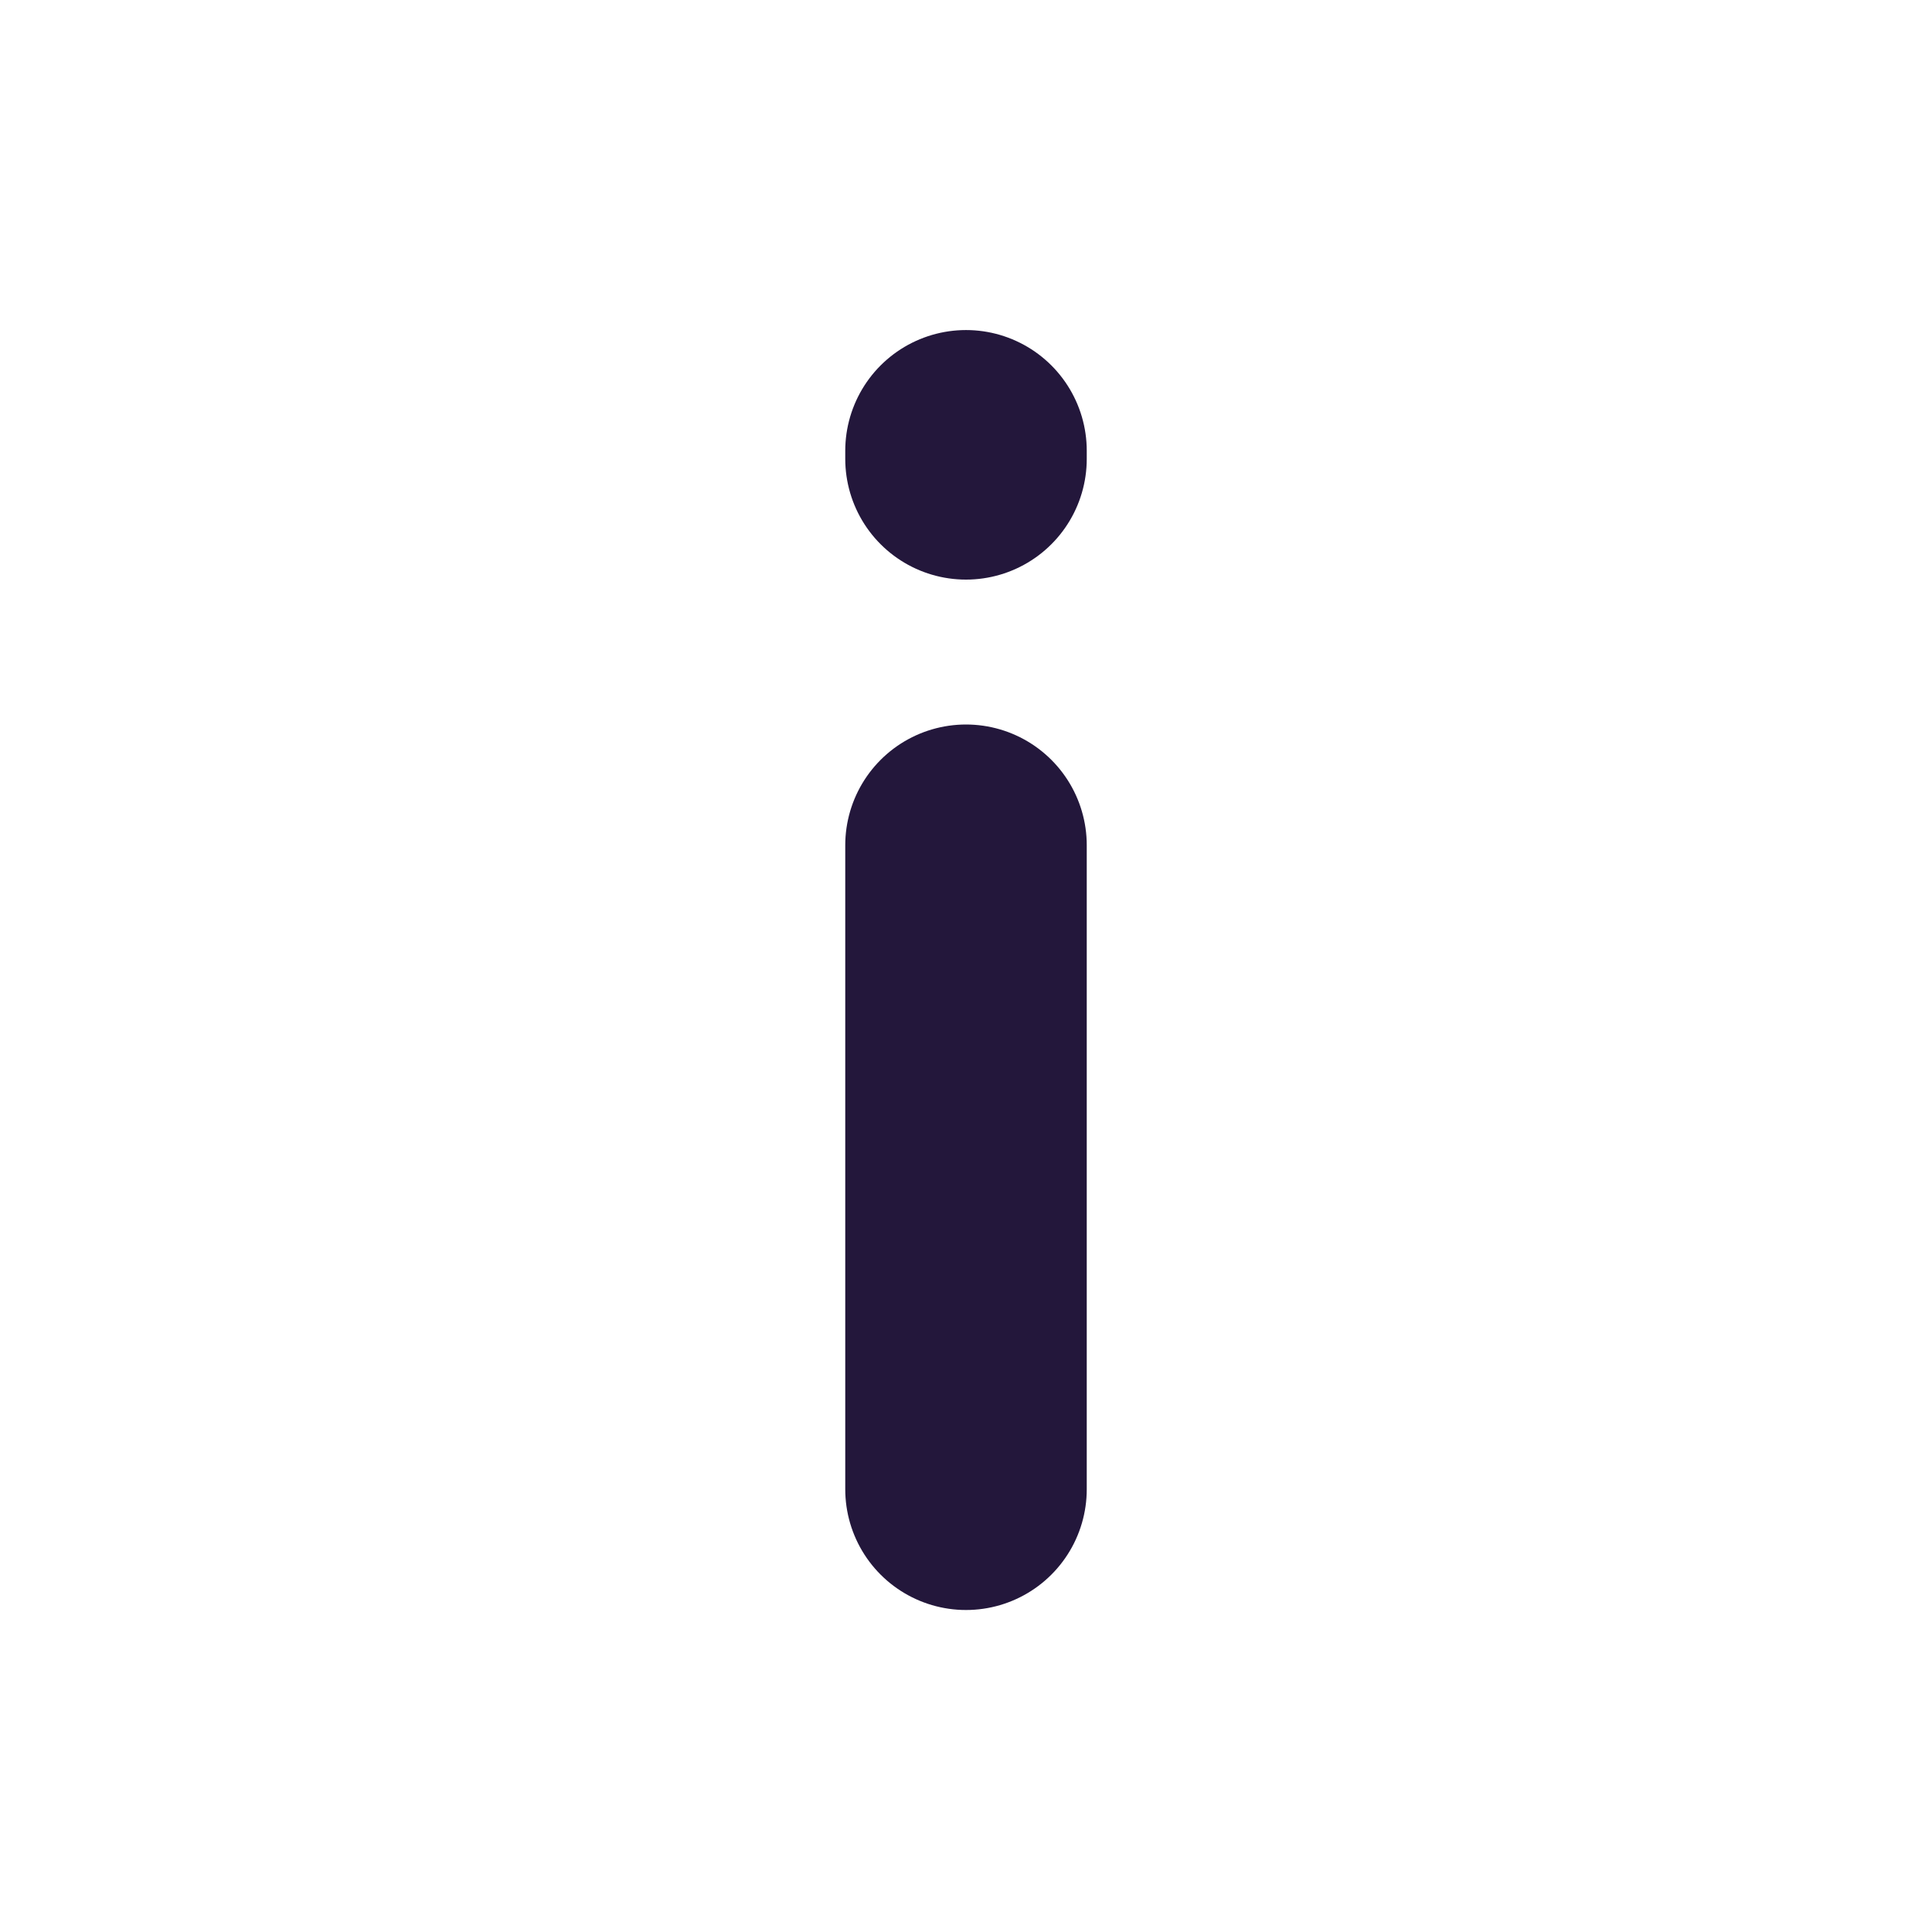
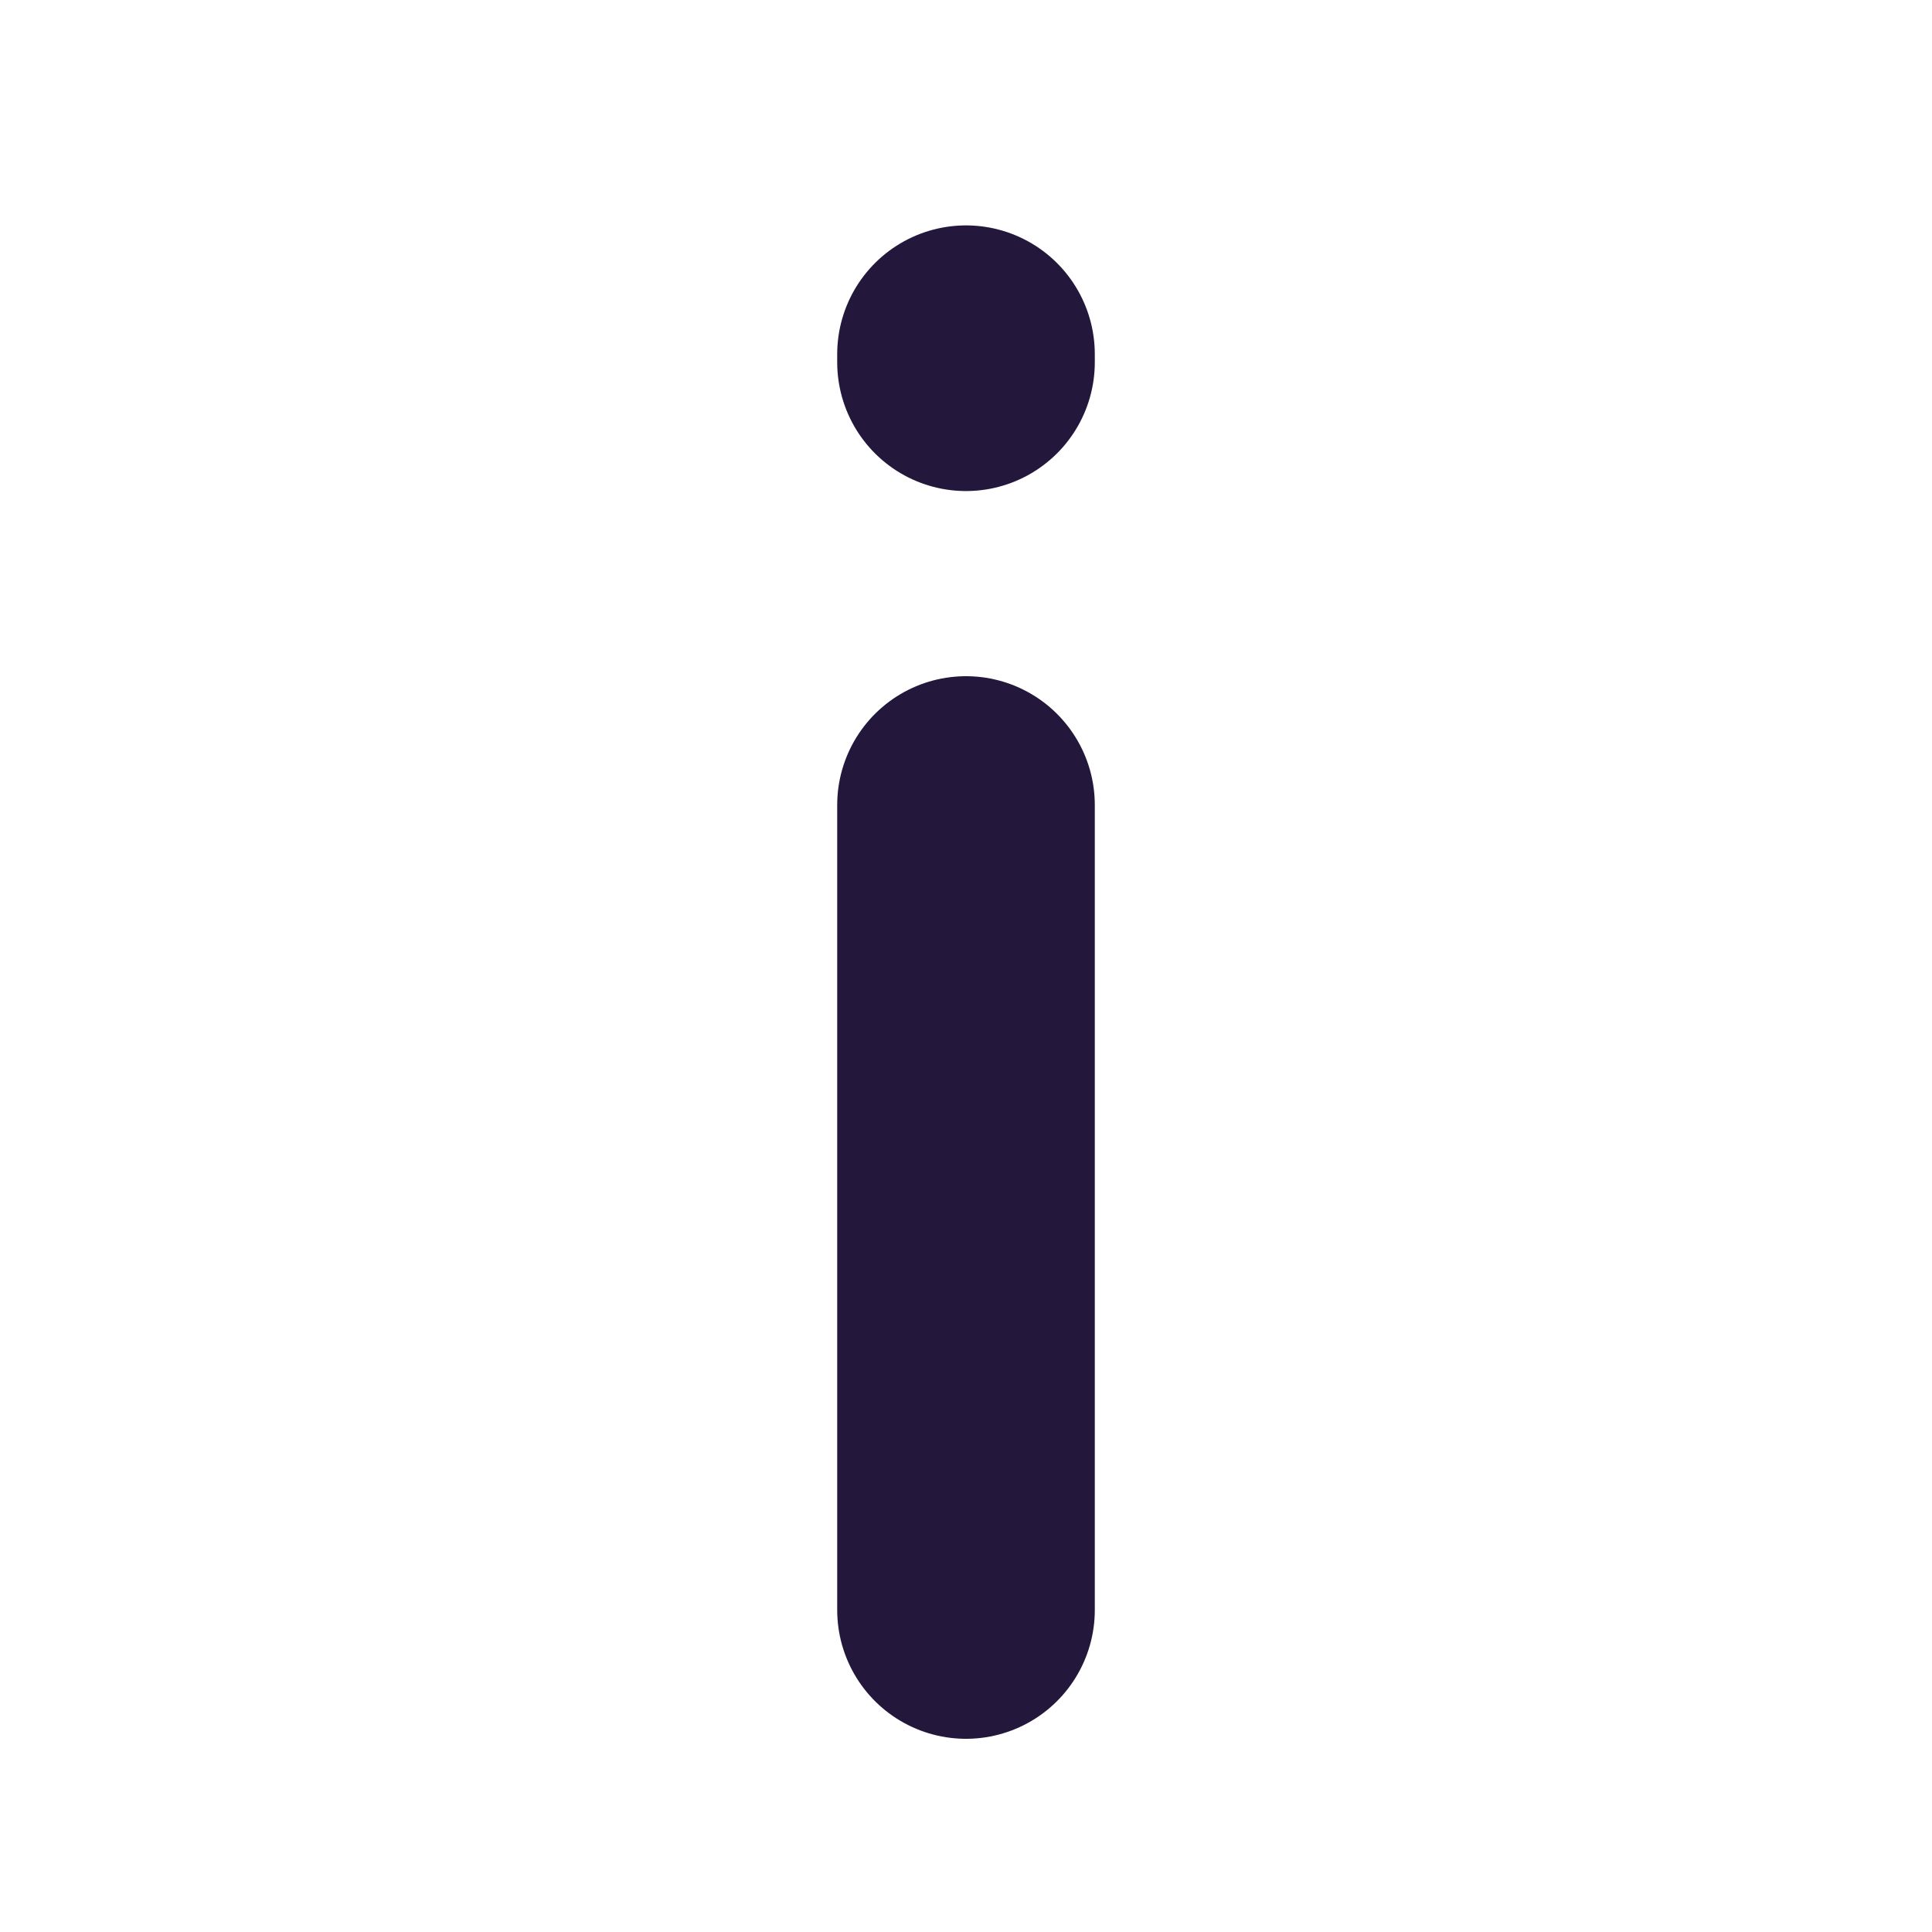
- <svg xmlns="http://www.w3.org/2000/svg" viewBox="0 0 24 24" width="24" height="24" fill="none" stroke="#23173b" stroke-width="3" stroke-linecap="round" stroke-linejoin="round" role="img" aria-label="About">
-   <path d="M12 10.5v8M12 5.6v.1" />
+ <svg xmlns="http://www.w3.org/2000/svg" viewBox="0 0 24 24" width="24" height="24" fill="none" stroke="#23173b" stroke-width="3.2" stroke-linecap="round" stroke-linejoin="round" role="img" aria-label="About">
+   <path d="M12 10v10M12 4.4v.1" />
</svg>
